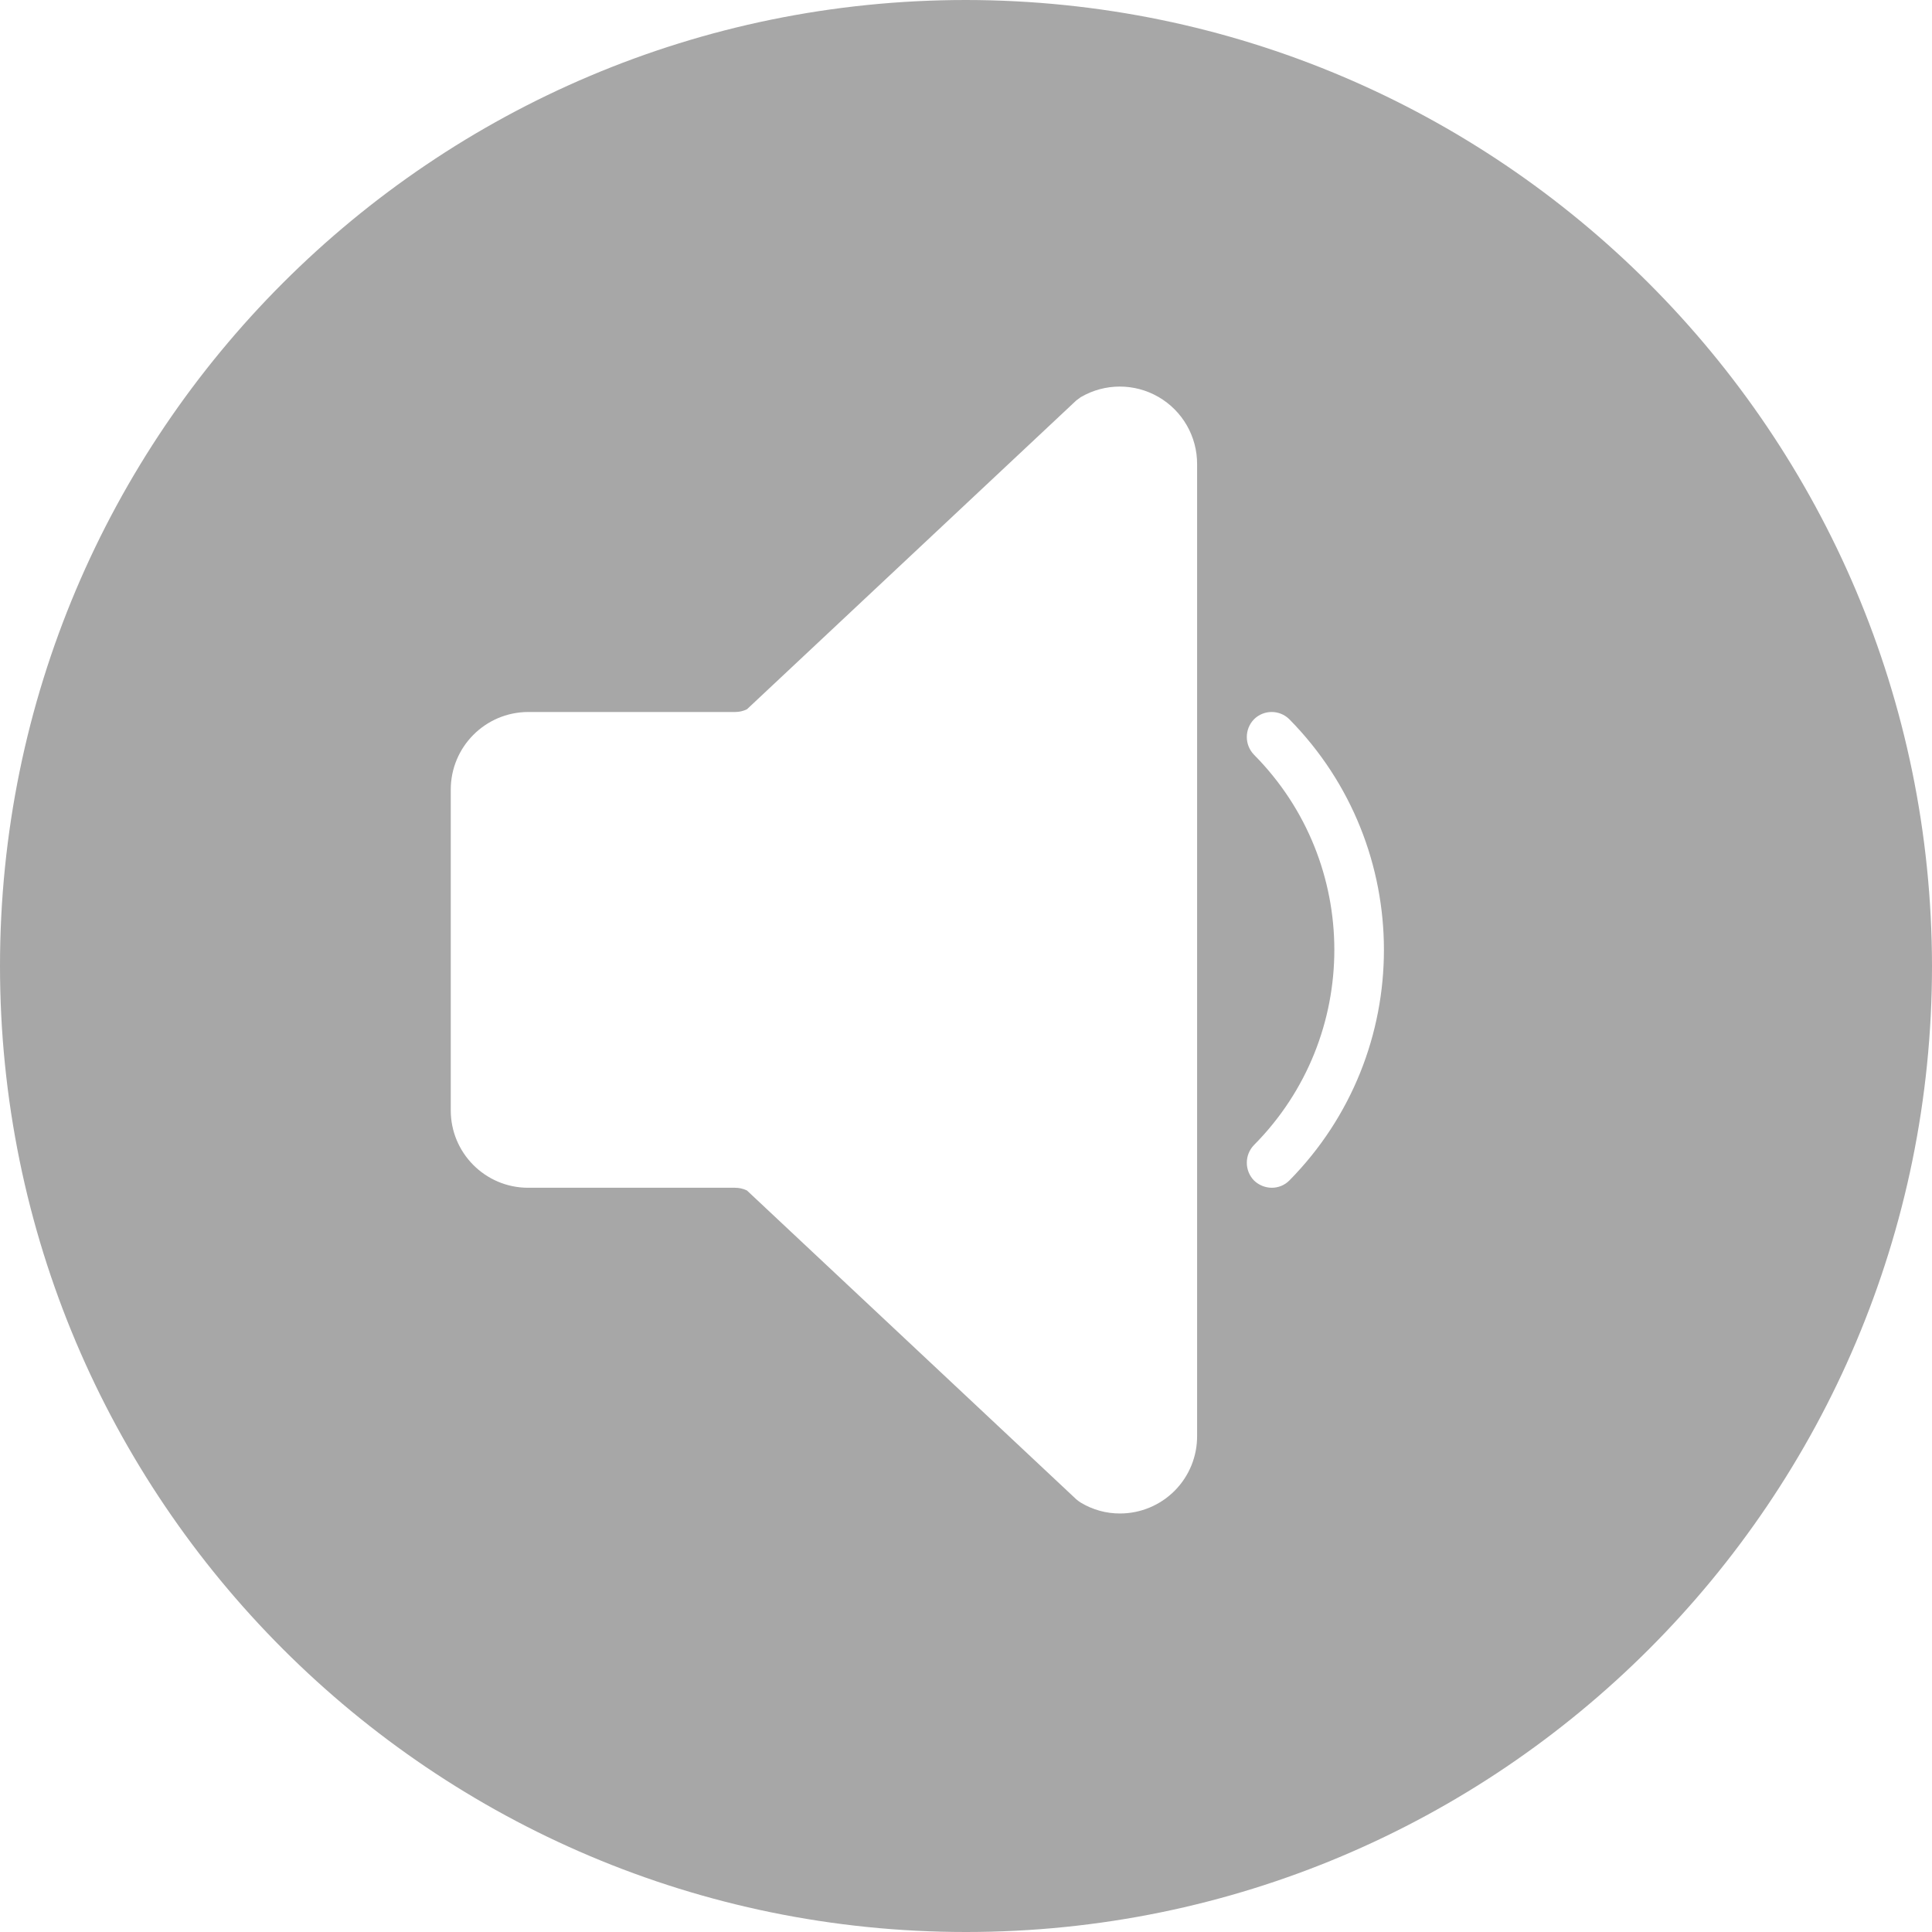
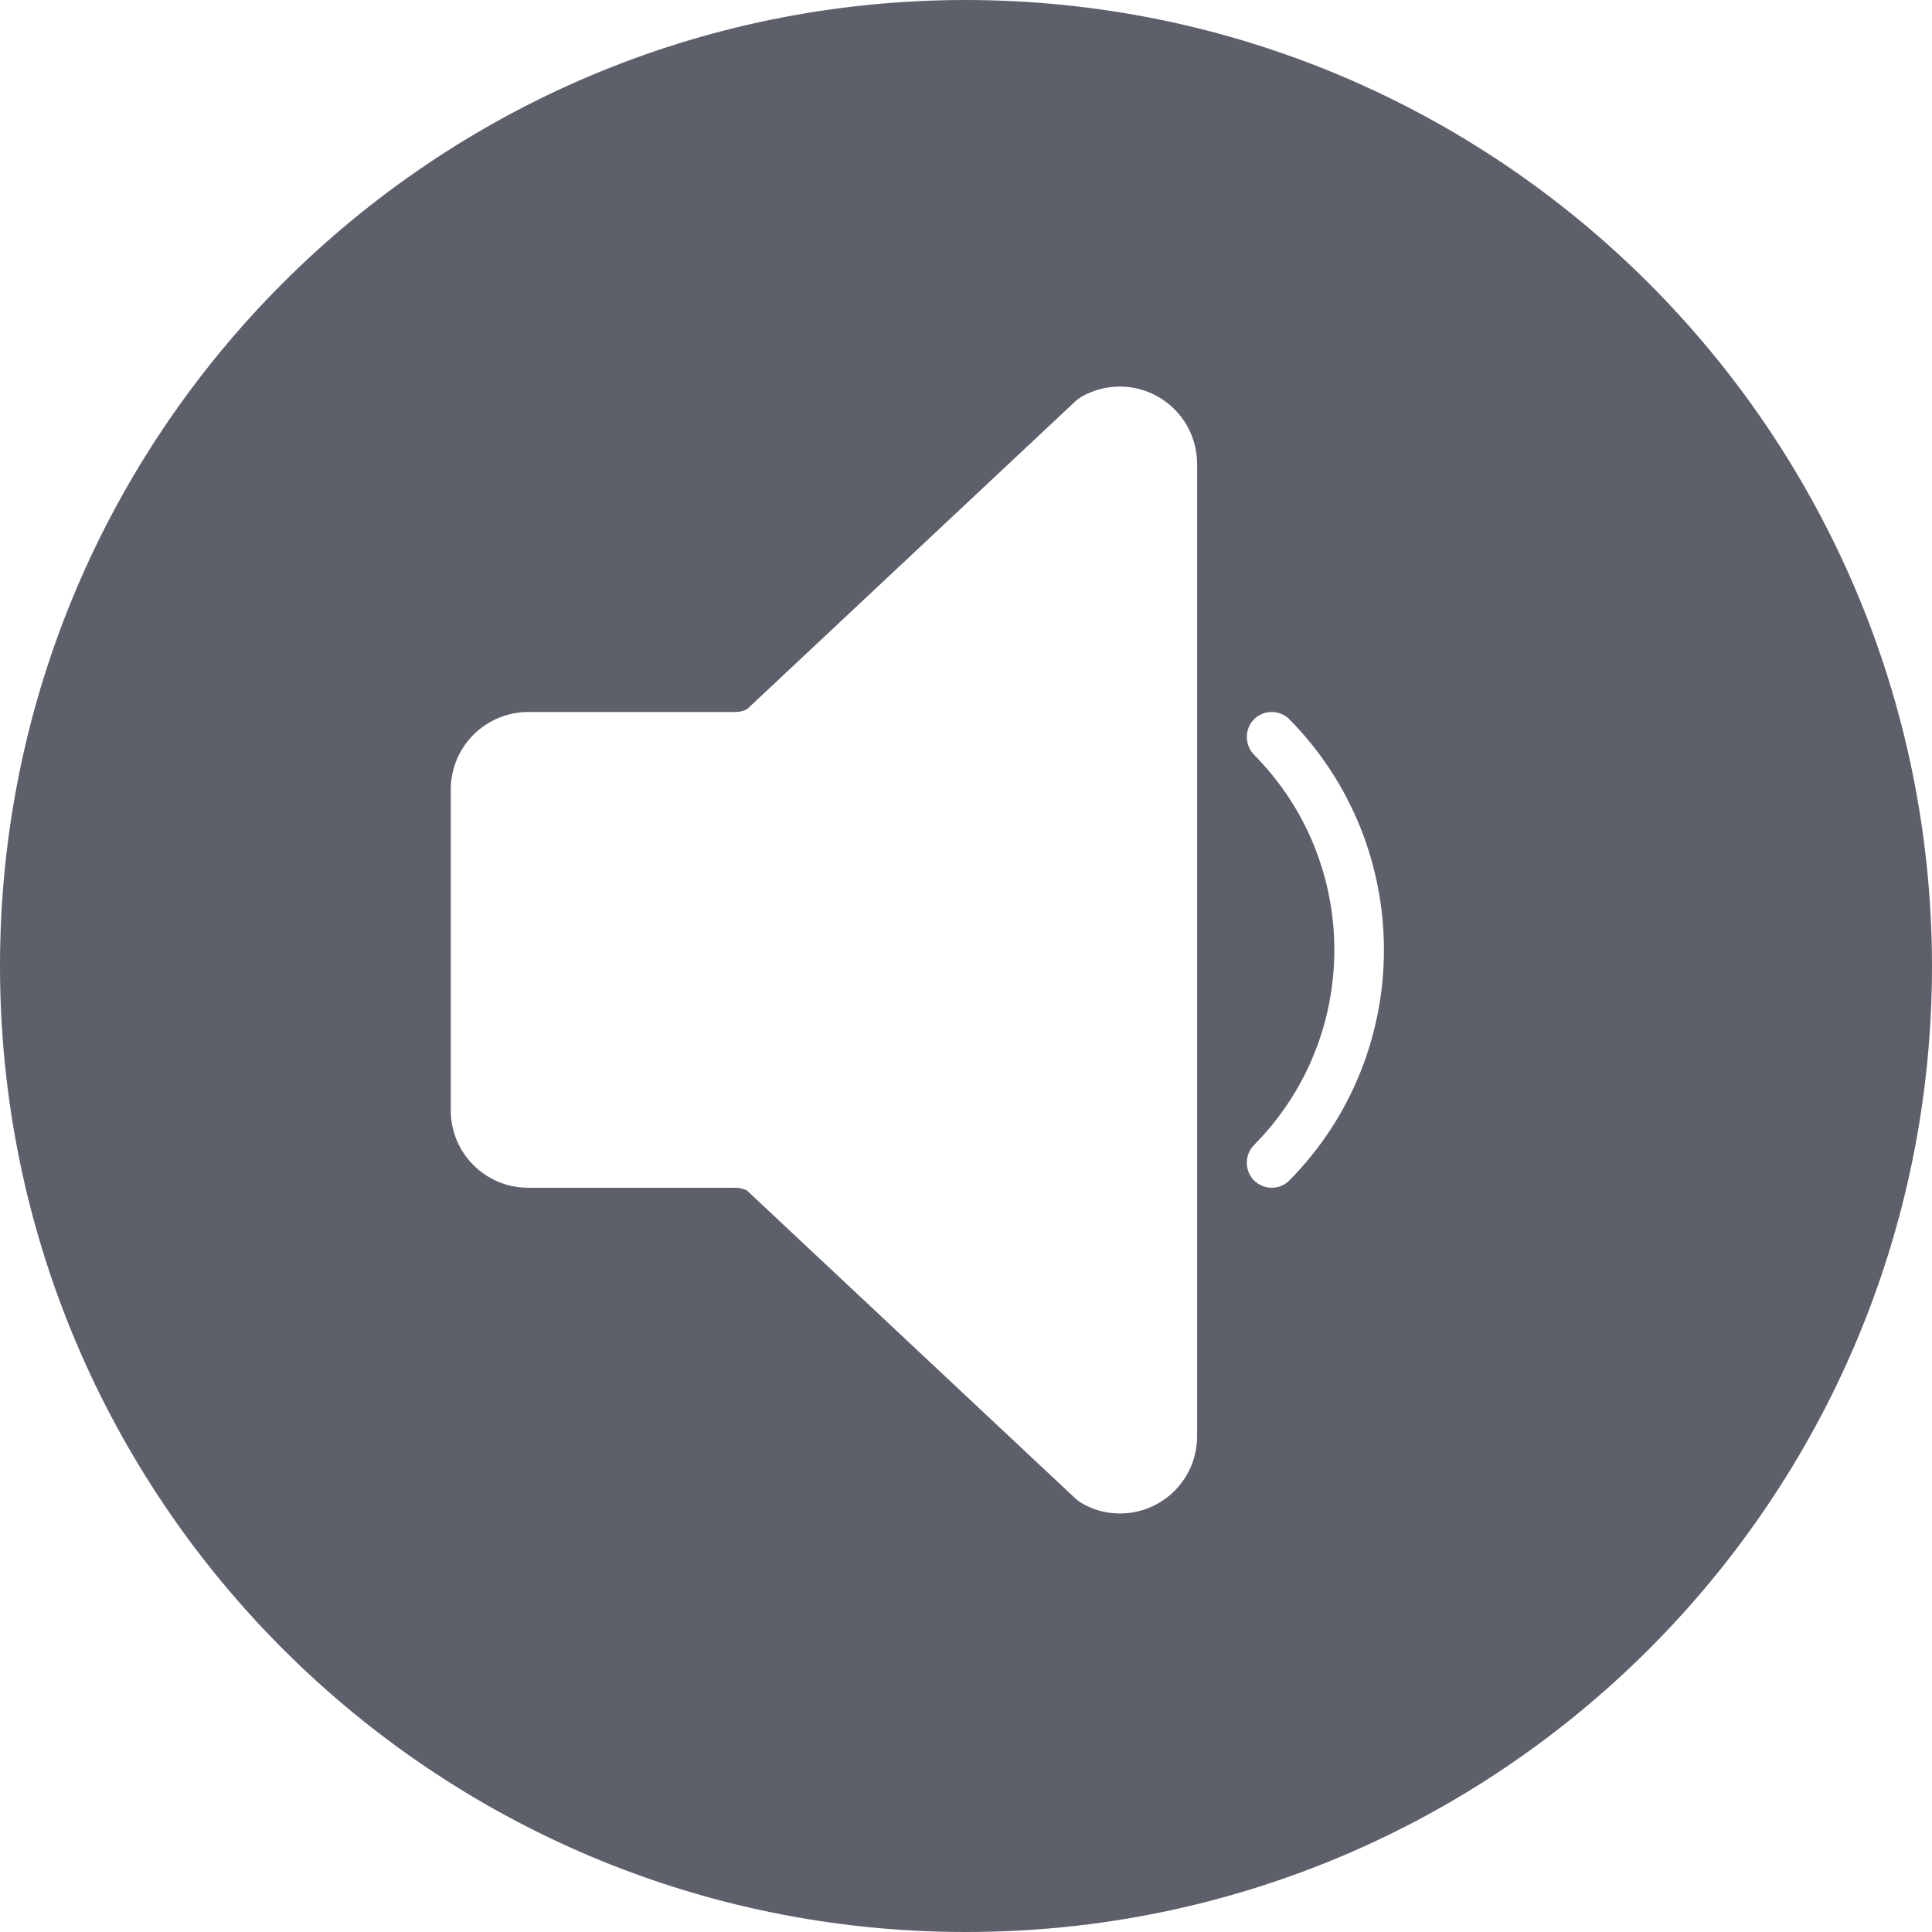
<svg xmlns="http://www.w3.org/2000/svg" width="64.12" height="64.12" viewBox="0 0 64.12 64.12">
  <defs>
    <style>
      .cls-1 {
-         fill: #a7a7a7;
+         fill: #5d606b;
        fill-rule: evenodd;
      }
    </style>
  </defs>
  <path id="speaker" class="cls-1" d="M2732.78,2551.22a32.06,32.06,0,1,0,32.06,32.06A32.094,32.094,0,0,0,2732.78,2551.22Zm7.67,47.65a2.56,2.56,0,0,1-2.56,2.58,2.5,2.5,0,0,1-1.3-.36,1.431,1.431,0,0,1-.15-0.11l-10.93-10.25a0.9,0.9,0,0,0-.4-0.09h-6.87a2.569,2.569,0,0,1-2.56-2.58v-10.63a2.576,2.576,0,0,1,2.56-2.58h6.88a0.891,0.891,0,0,0,.39-0.09l10.93-10.25c0.05-.04.1-0.07,0.15-0.11a2.566,2.566,0,0,1,3.86,2.23v32.24Zm3.06-8.47a0.818,0.818,0,0,1-.58.24,0.858,0.858,0,0,1-.59-0.24,0.845,0.845,0,0,1,0-1.18,9.2,9.2,0,0,0,0-12.95,0.845,0.845,0,0,1,0-1.18,0.833,0.833,0,0,1,1.17,0A10.9,10.9,0,0,1,2743.51,2590.4Z" transform="translate(-2700.72 -2551.22)" />
</svg>
